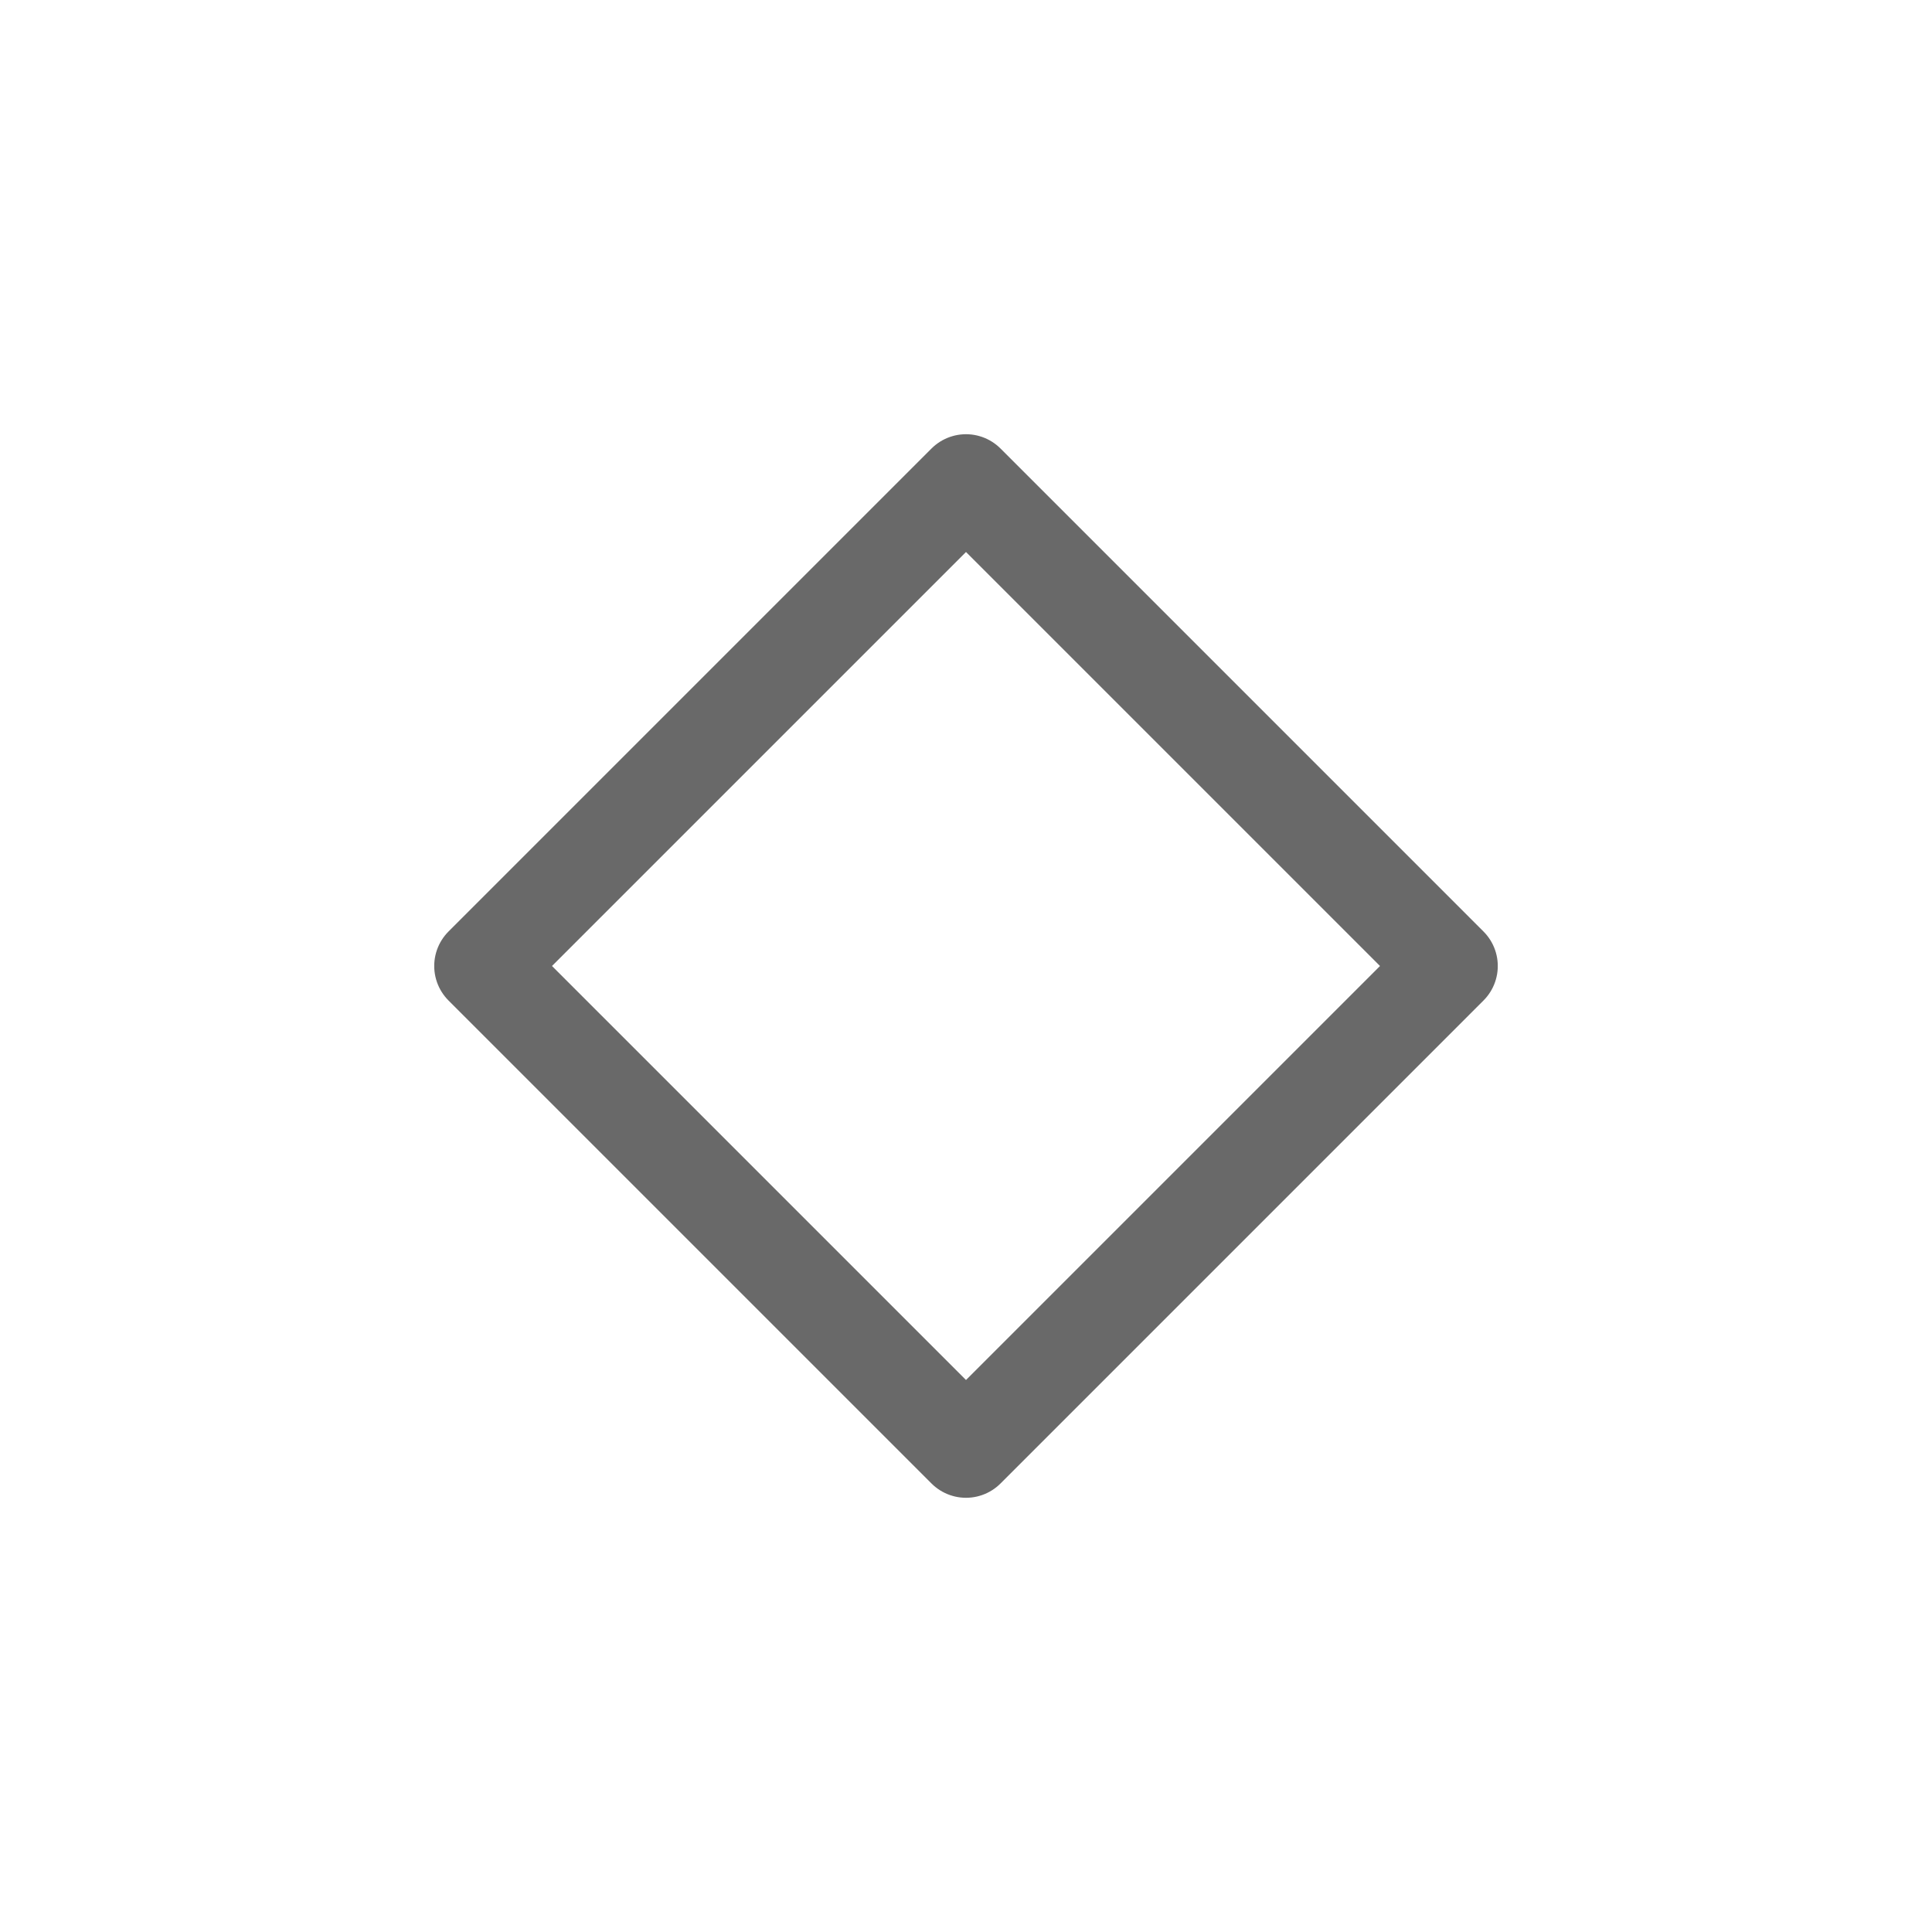
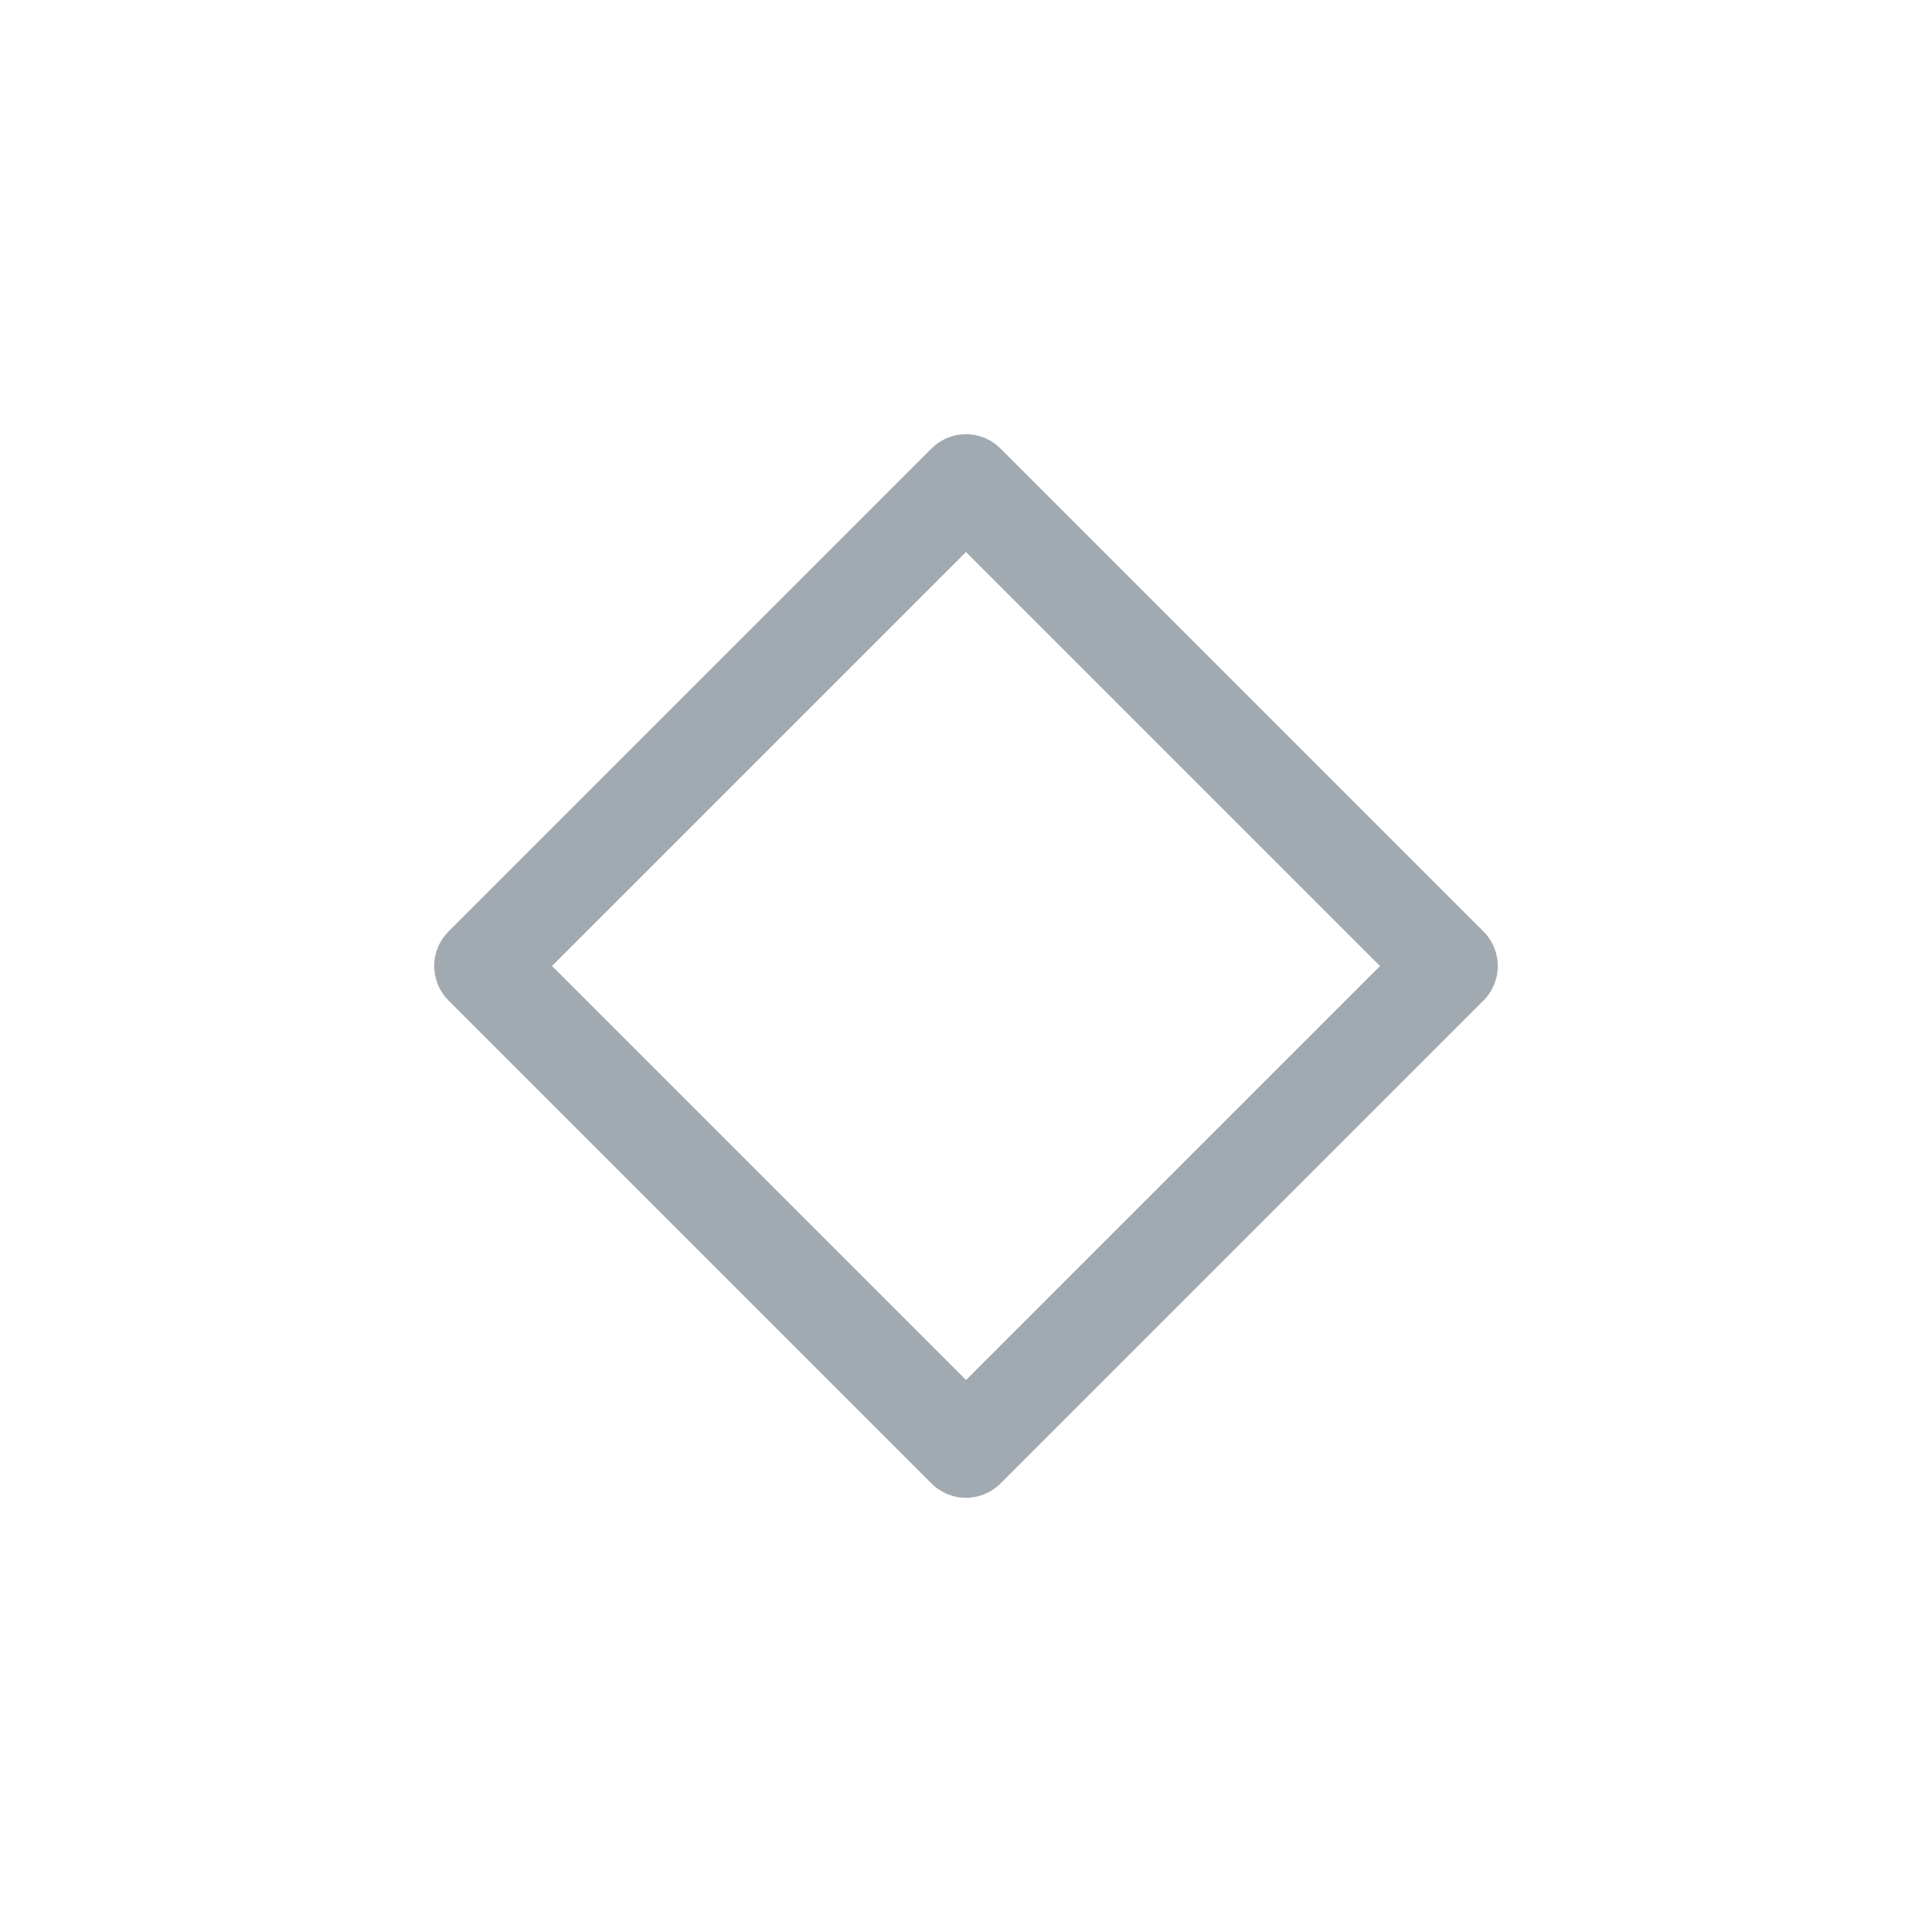
<svg xmlns="http://www.w3.org/2000/svg" viewBox="0 0 50 50" version="1.2" baseProfile="tiny">
  <defs>
</defs>
  <g fill="none" stroke="black" stroke-width="1" fill-rule="evenodd" stroke-linecap="square" stroke-linejoin="bevel">
-     <g fill="none" stroke="#696969" stroke-opacity="1" stroke-width="1.01" stroke-linecap="round" stroke-linejoin="round" transform="matrix(2.5,0,0,2.5,2.5,2.5)" font-family="Noto Sans" font-size="10" font-weight="400" font-style="normal">
+     <g fill="none" stroke="#a1a9b1" stroke-opacity="1" stroke-width="1.01" stroke-linecap="round" stroke-linejoin="round" transform="matrix(2.5,0,0,2.5,2.5,2.5)" font-family="Noto Sans" font-size="10" font-weight="400" font-style="normal">
      <path vector-effect="none" fill-rule="evenodd" d="M4,9 L9,4 L14,9 L9,14 L4,9" />
    </g>
    <g fill="none" stroke="#000000" stroke-opacity="1" stroke-width="1" stroke-linecap="square" stroke-linejoin="bevel" transform="matrix(1,0,0,1,0,0)" font-family="Noto Sans" font-size="10" font-weight="400" font-style="normal">
</g>
  </g>
</svg>
